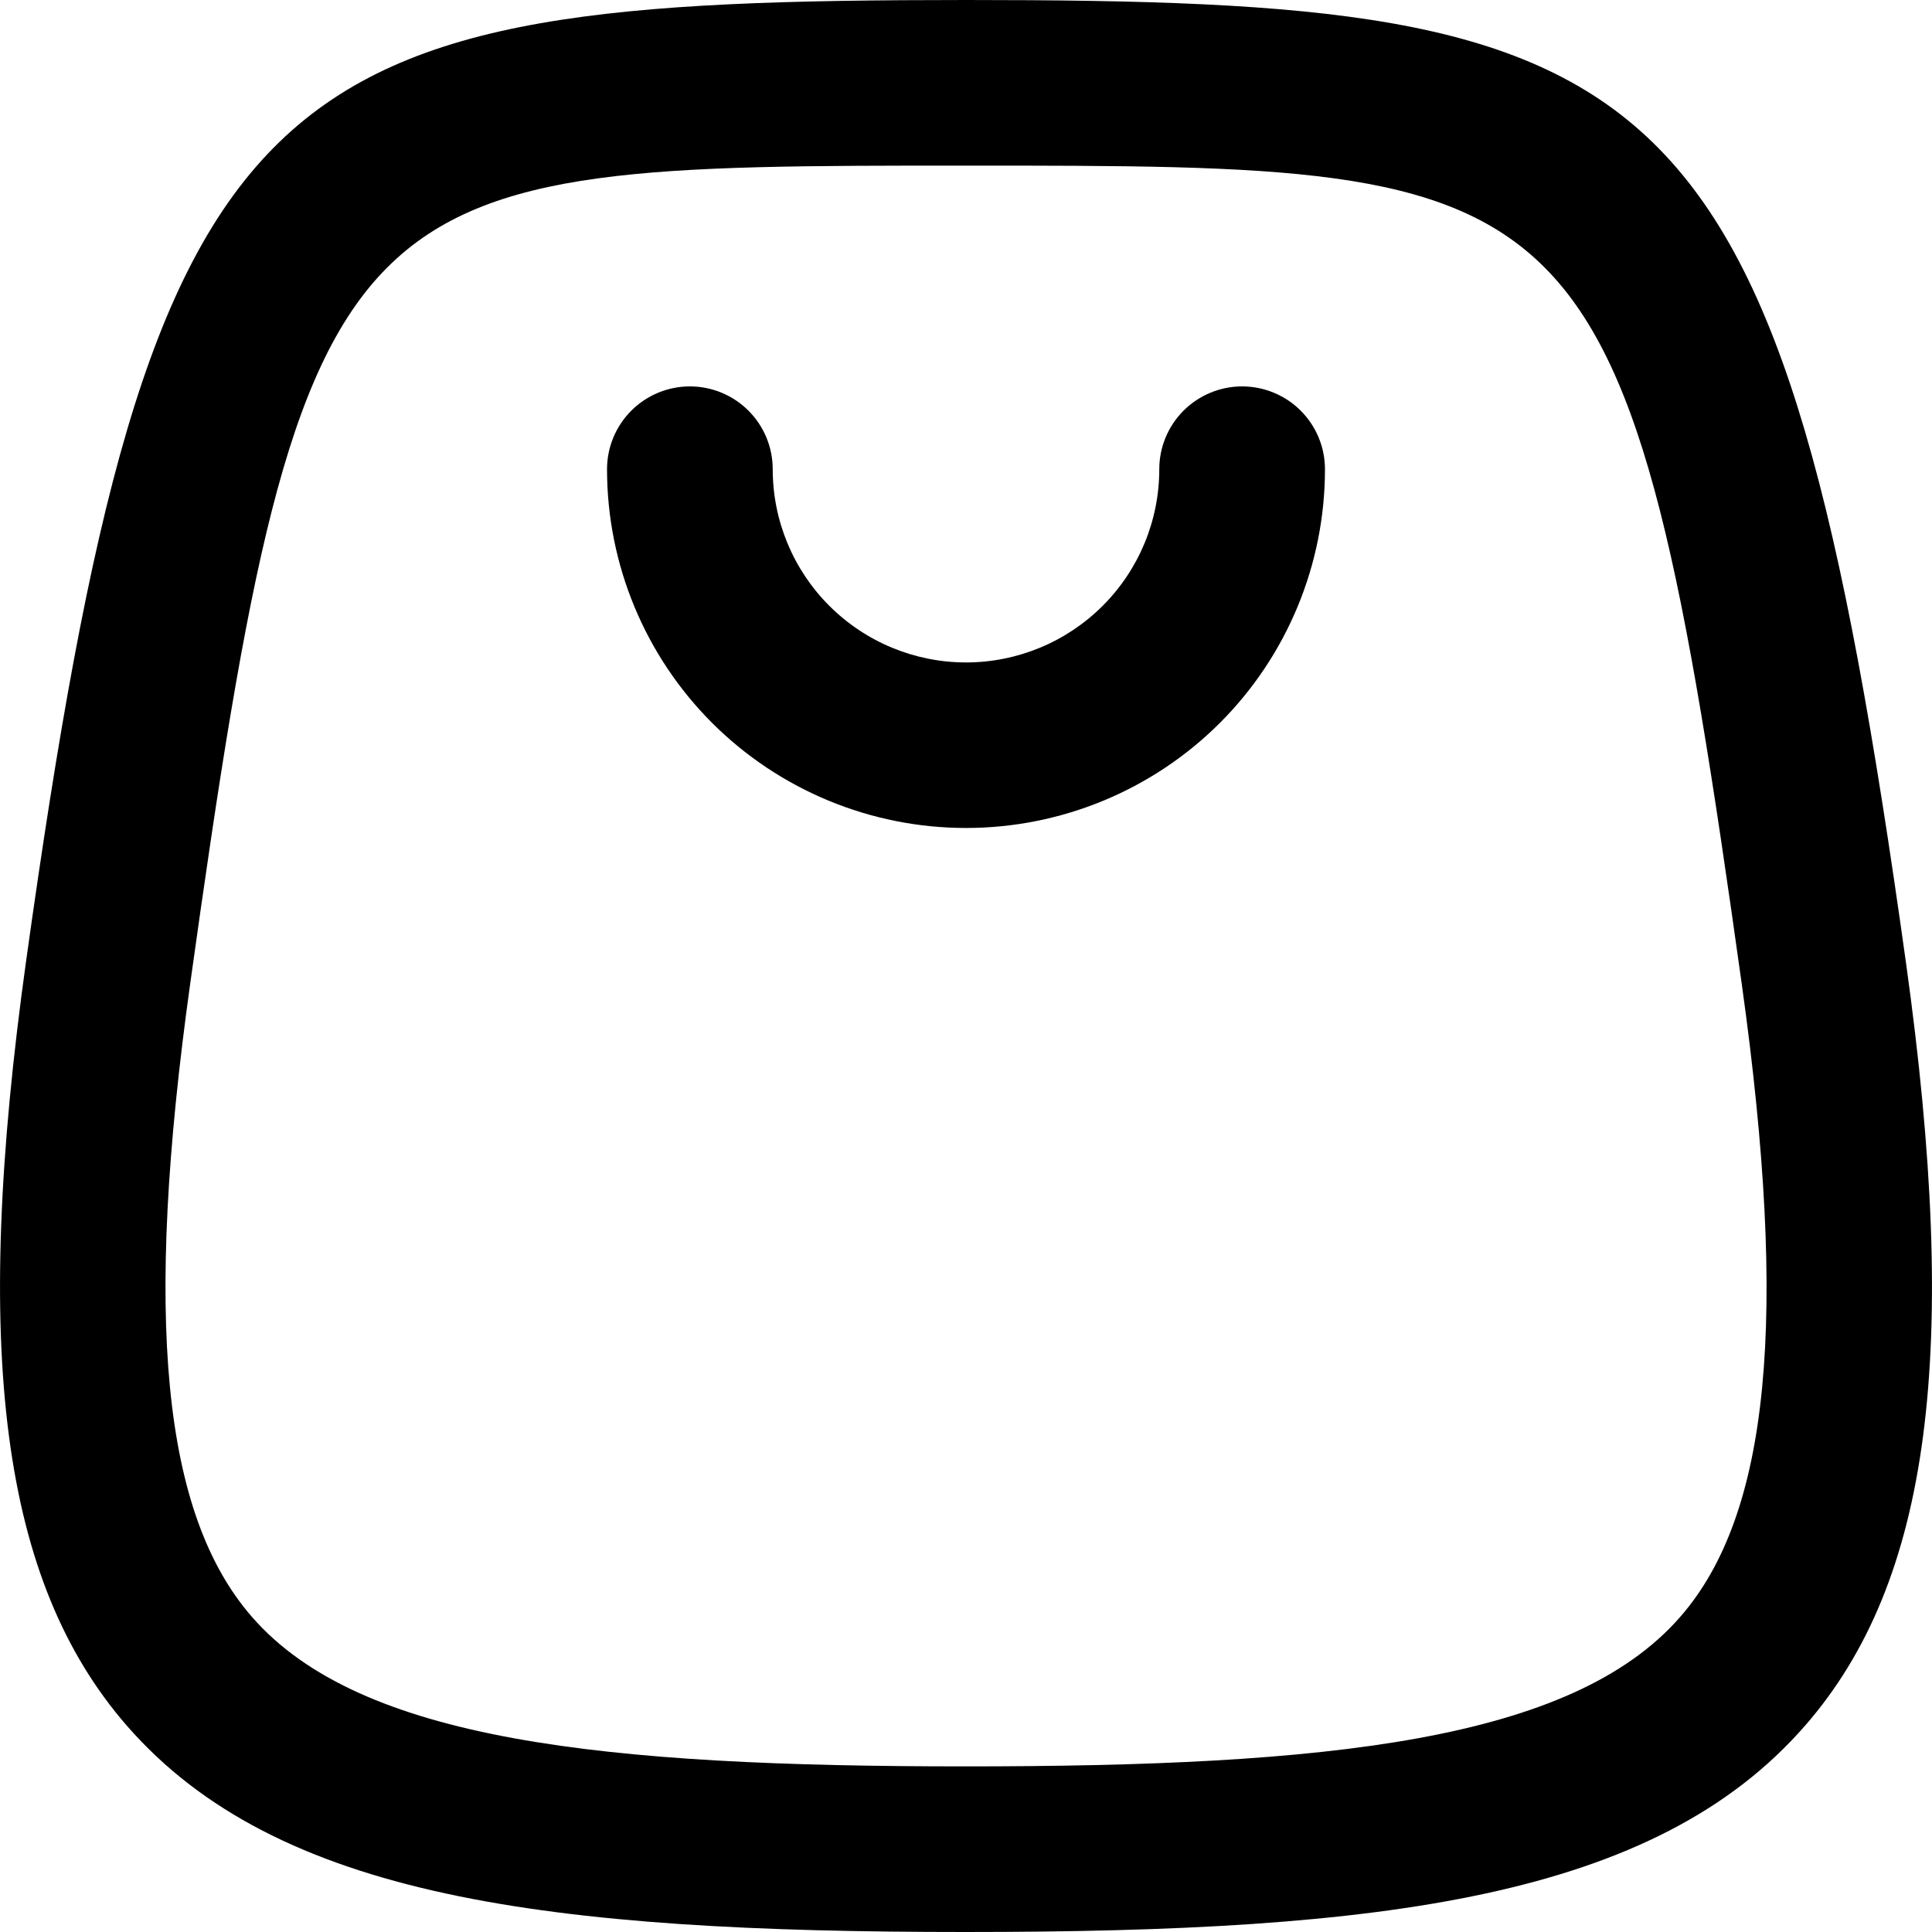
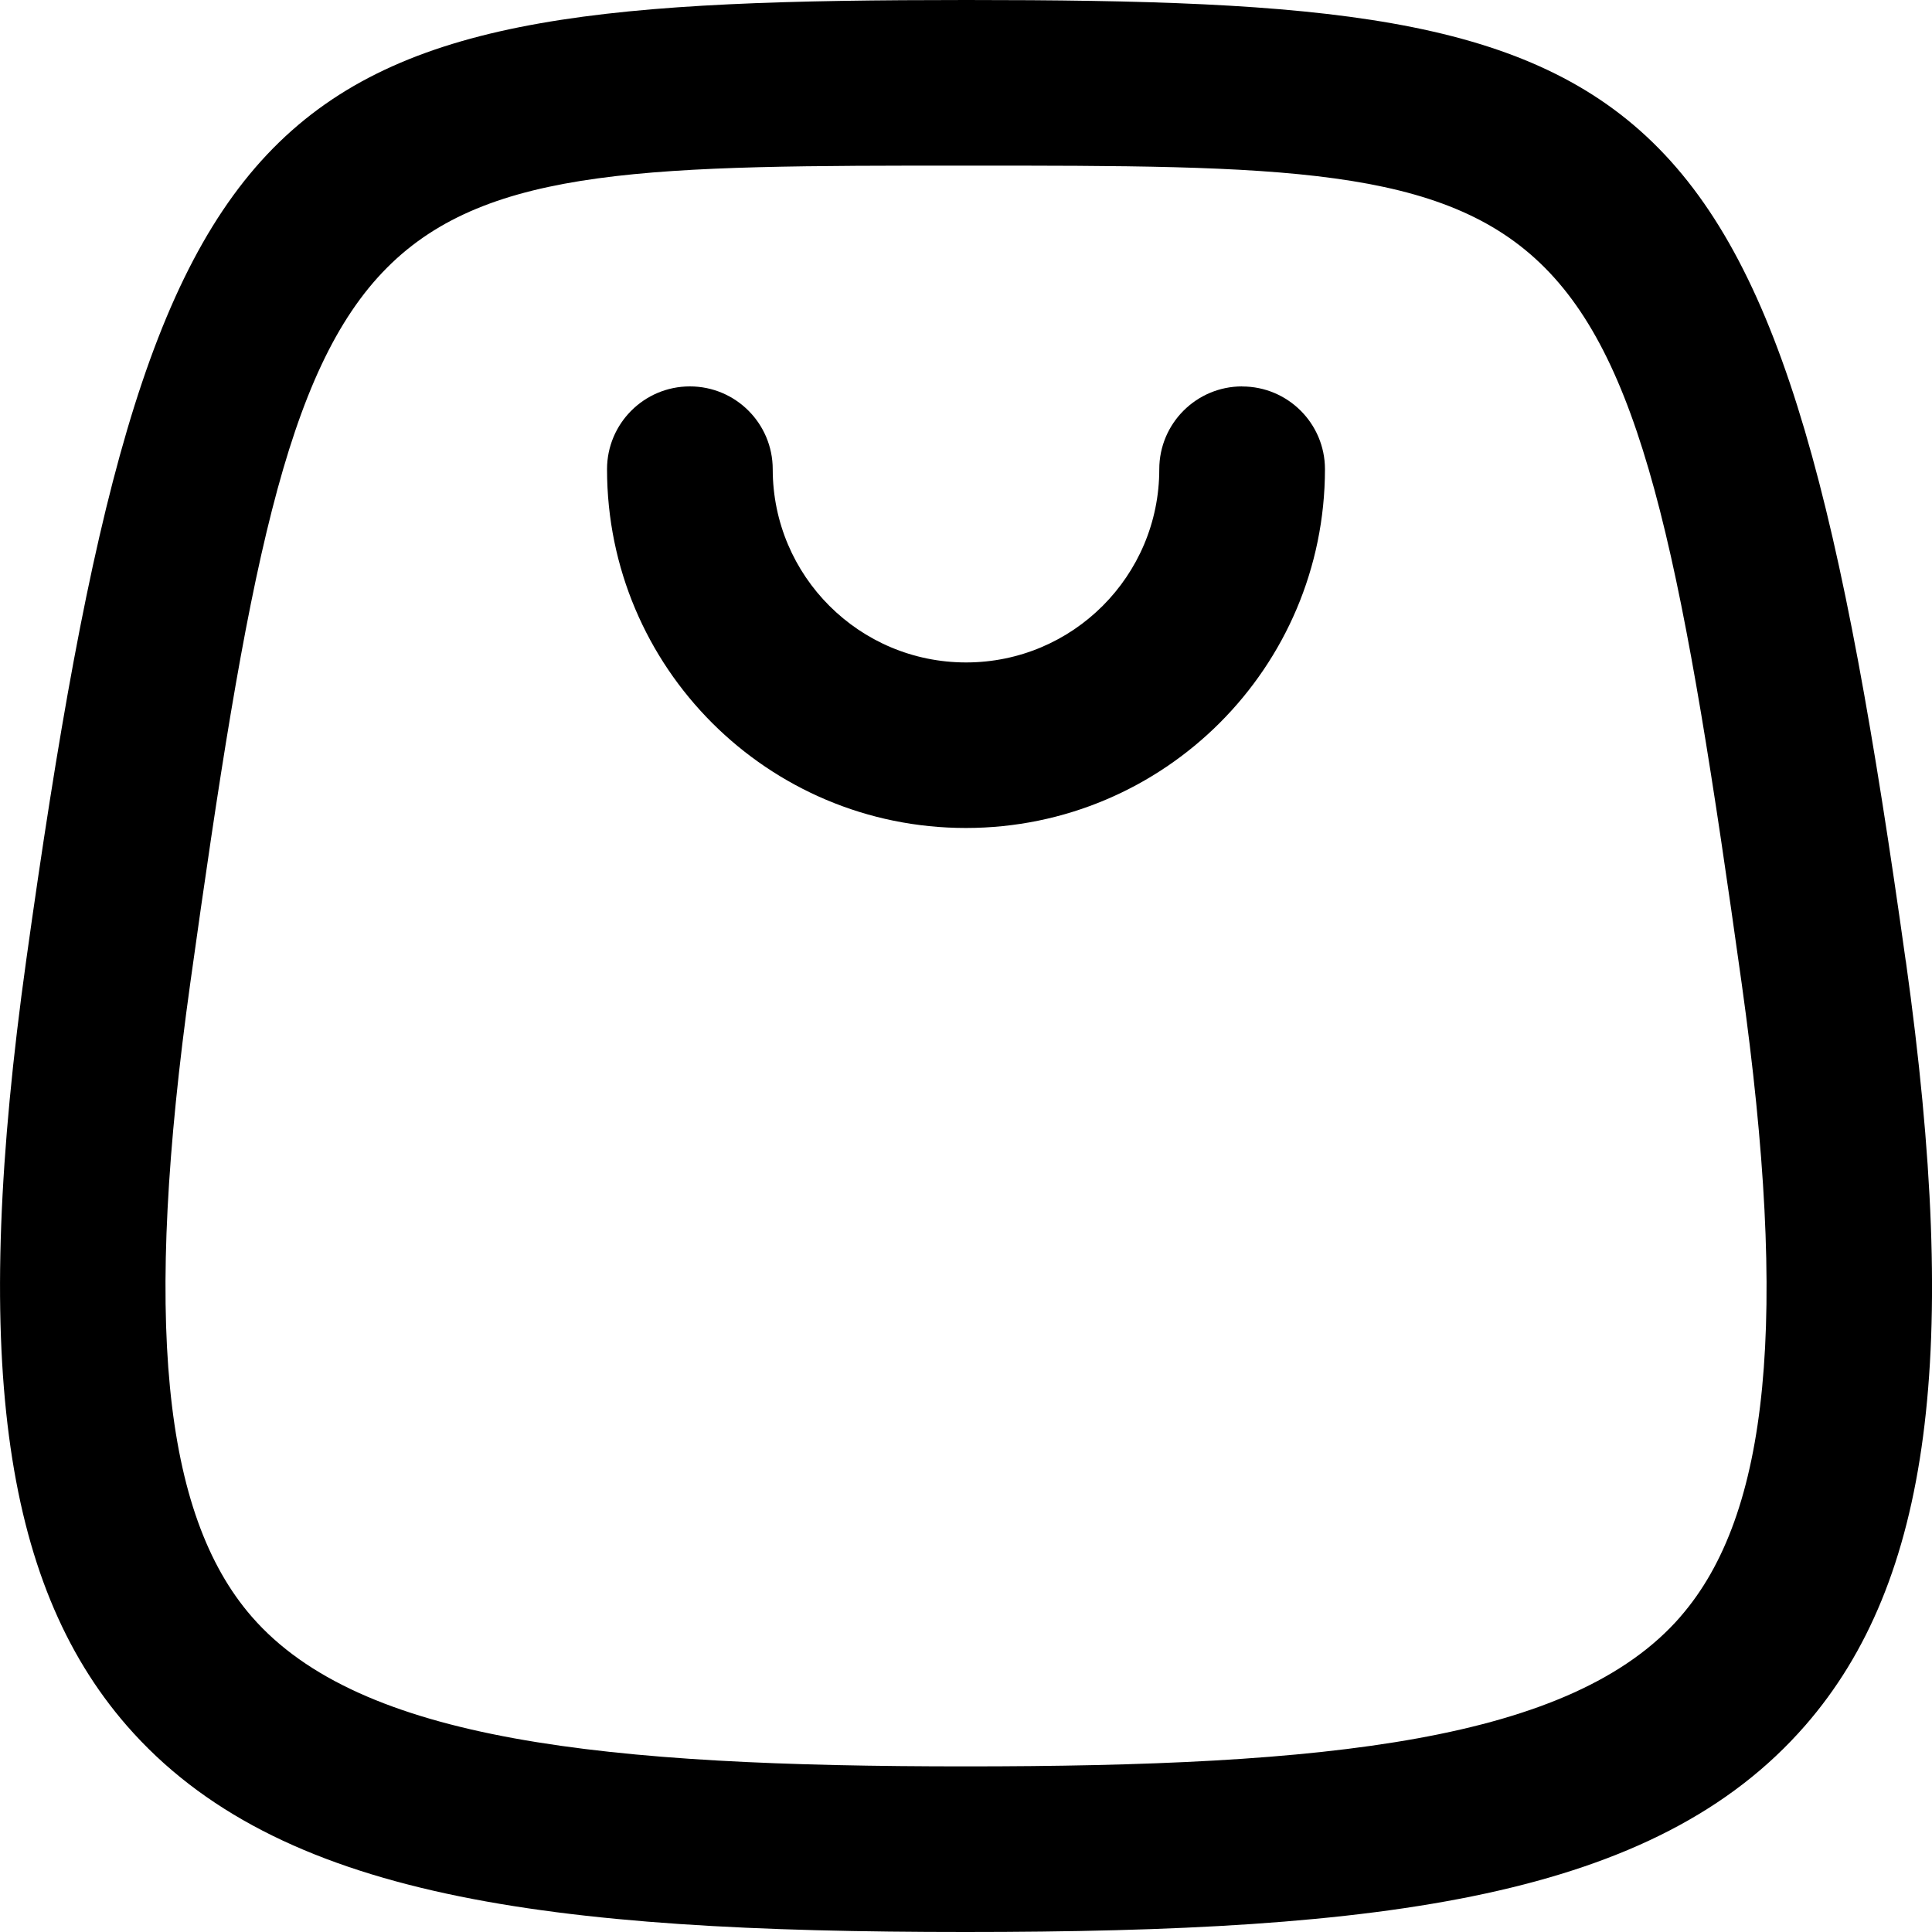
- <svg xmlns="http://www.w3.org/2000/svg" width="25" height="25" viewBox="0 0 25 25">
-   <path d="M24.66 12.434C23.029 0.77 21.612 0 12.506 0C3.385 0 1.967 0.767 0.34 12.419C-0.37 17.502 0.019 20.465 1.64 22.329C3.586 24.563 7.093 25 12.493 25C17.903 25 21.415 24.562 23.361 22.326C24.981 20.465 25.37 17.507 24.66 12.434ZM21.745 20.919C20.341 22.534 17.165 22.857 12.494 22.857C7.833 22.857 4.662 22.534 3.259 20.921C2.101 19.592 1.856 17.061 2.463 12.715C3.94 2.143 4.424 2.143 12.507 2.143C20.574 2.143 21.057 2.143 22.538 12.731C23.144 17.068 22.9 19.593 21.745 20.919Z" />
-   <path d="M16.073 5C15.789 5 15.516 5.113 15.315 5.314C15.114 5.515 15.001 5.787 15.001 6.072C15.001 6.735 14.738 7.37 14.269 7.839C13.8 8.308 13.163 8.572 12.5 8.572C11.837 8.572 11.2 8.308 10.731 7.839C10.262 7.37 9.999 6.735 9.999 6.072C9.999 5.787 9.886 5.515 9.685 5.314C9.484 5.113 9.211 5 8.927 5C8.643 5 8.37 5.113 8.169 5.314C7.968 5.515 7.855 5.787 7.855 6.072C7.855 7.303 8.344 8.484 9.215 9.355C10.087 10.225 11.268 10.714 12.5 10.714C13.732 10.714 14.914 10.225 15.785 9.355C16.656 8.484 17.145 7.303 17.145 6.072C17.145 5.787 17.032 5.515 16.831 5.314C16.63 5.113 16.357 5 16.073 5Z" />
+ <svg xmlns="http://www.w3.org/2000/svg" width="25" height="25">
+   <path d="M24.66 12.434C23.03.77 21.612 0 12.506 0 3.386 0 1.967.767.34 12.42c-.71 5.082-.321 8.045 1.3 9.909C3.586 24.563 7.093 25 12.493 25c5.41 0 8.922-.438 10.868-2.674 1.62-1.861 2.01-4.819 1.3-9.892Zm-2.915 8.486c-1.404 1.614-4.58 1.937-9.25 1.937-4.662 0-7.833-.323-9.236-1.936-1.158-1.329-1.403-3.86-.796-8.206C3.94 2.143 4.424 2.143 12.507 2.143c8.067 0 8.55 0 10.031 10.588.606 4.337.362 6.862-.793 8.188Z" />
+   <path d="M16.073 5a1.072 1.072 0 0 0-1.072 1.072 2.5 2.5 0 0 1-2.501 2.5 2.502 2.502 0 0 1-2.501-2.5 1.071 1.071 0 0 0-2.144 0 4.642 4.642 0 0 0 4.645 4.642 4.646 4.646 0 0 0 4.645-4.643 1.071 1.071 0 0 0-1.072-1.07Z" />
</svg>
